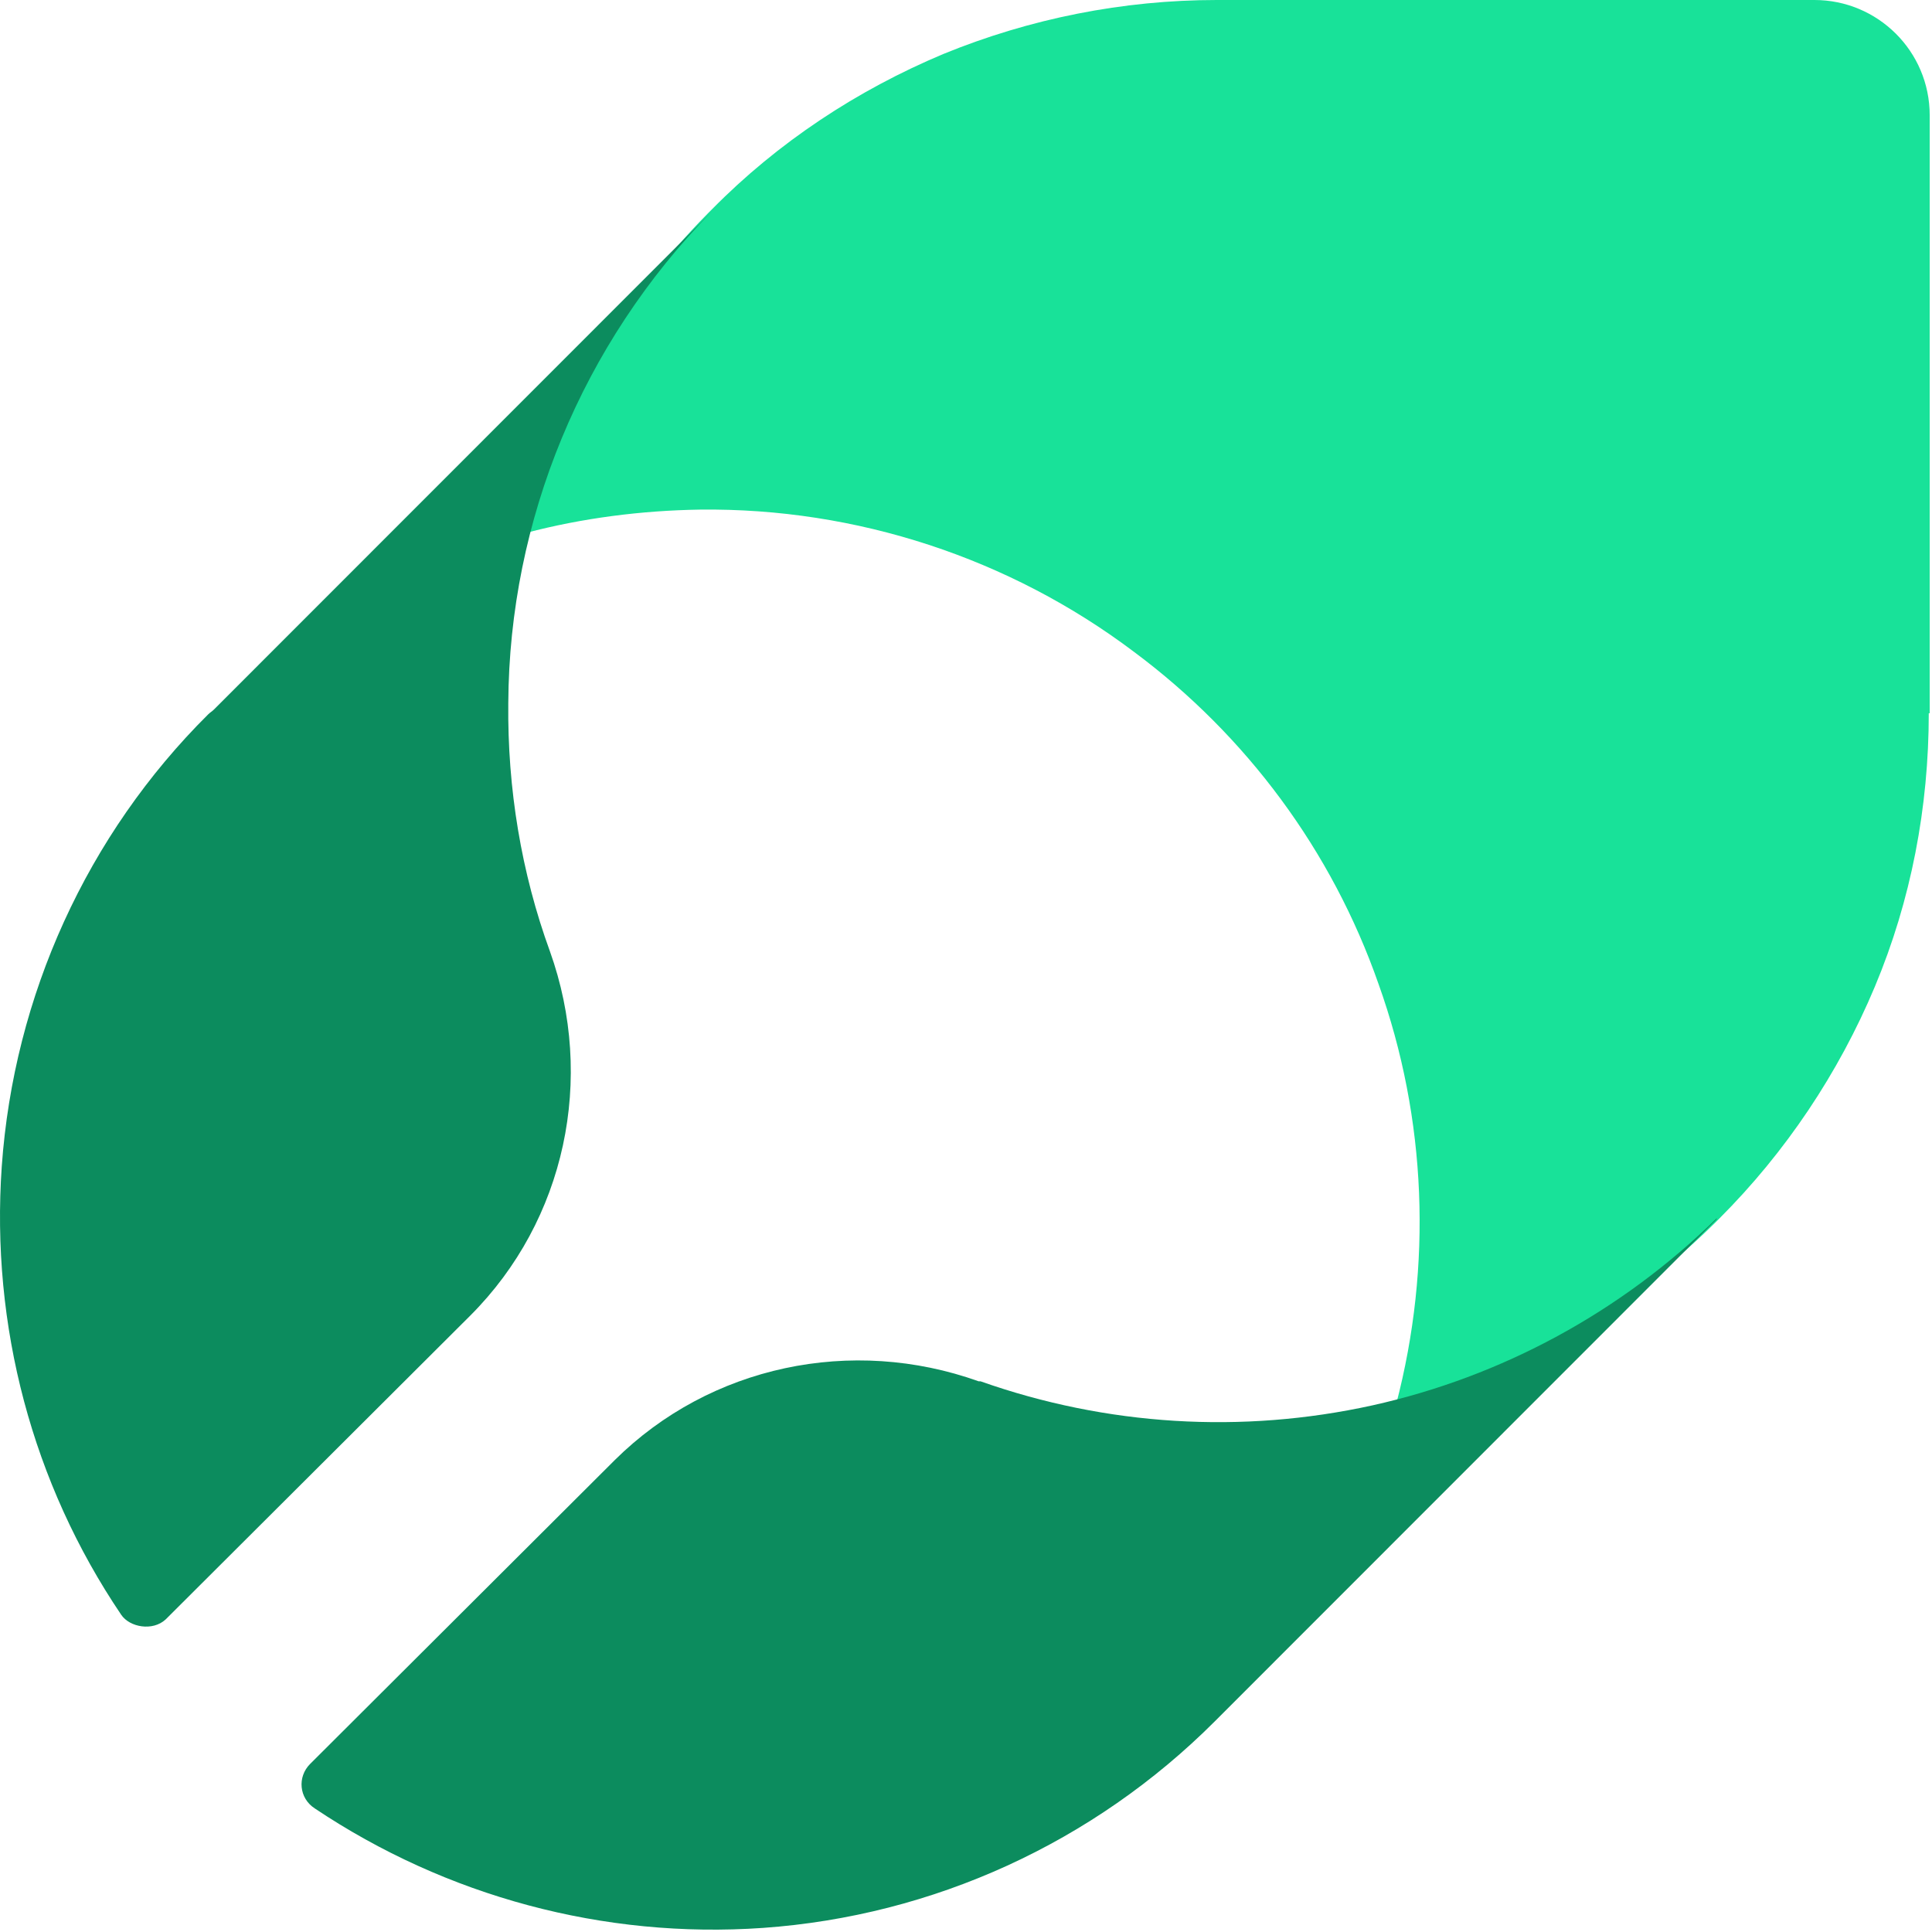
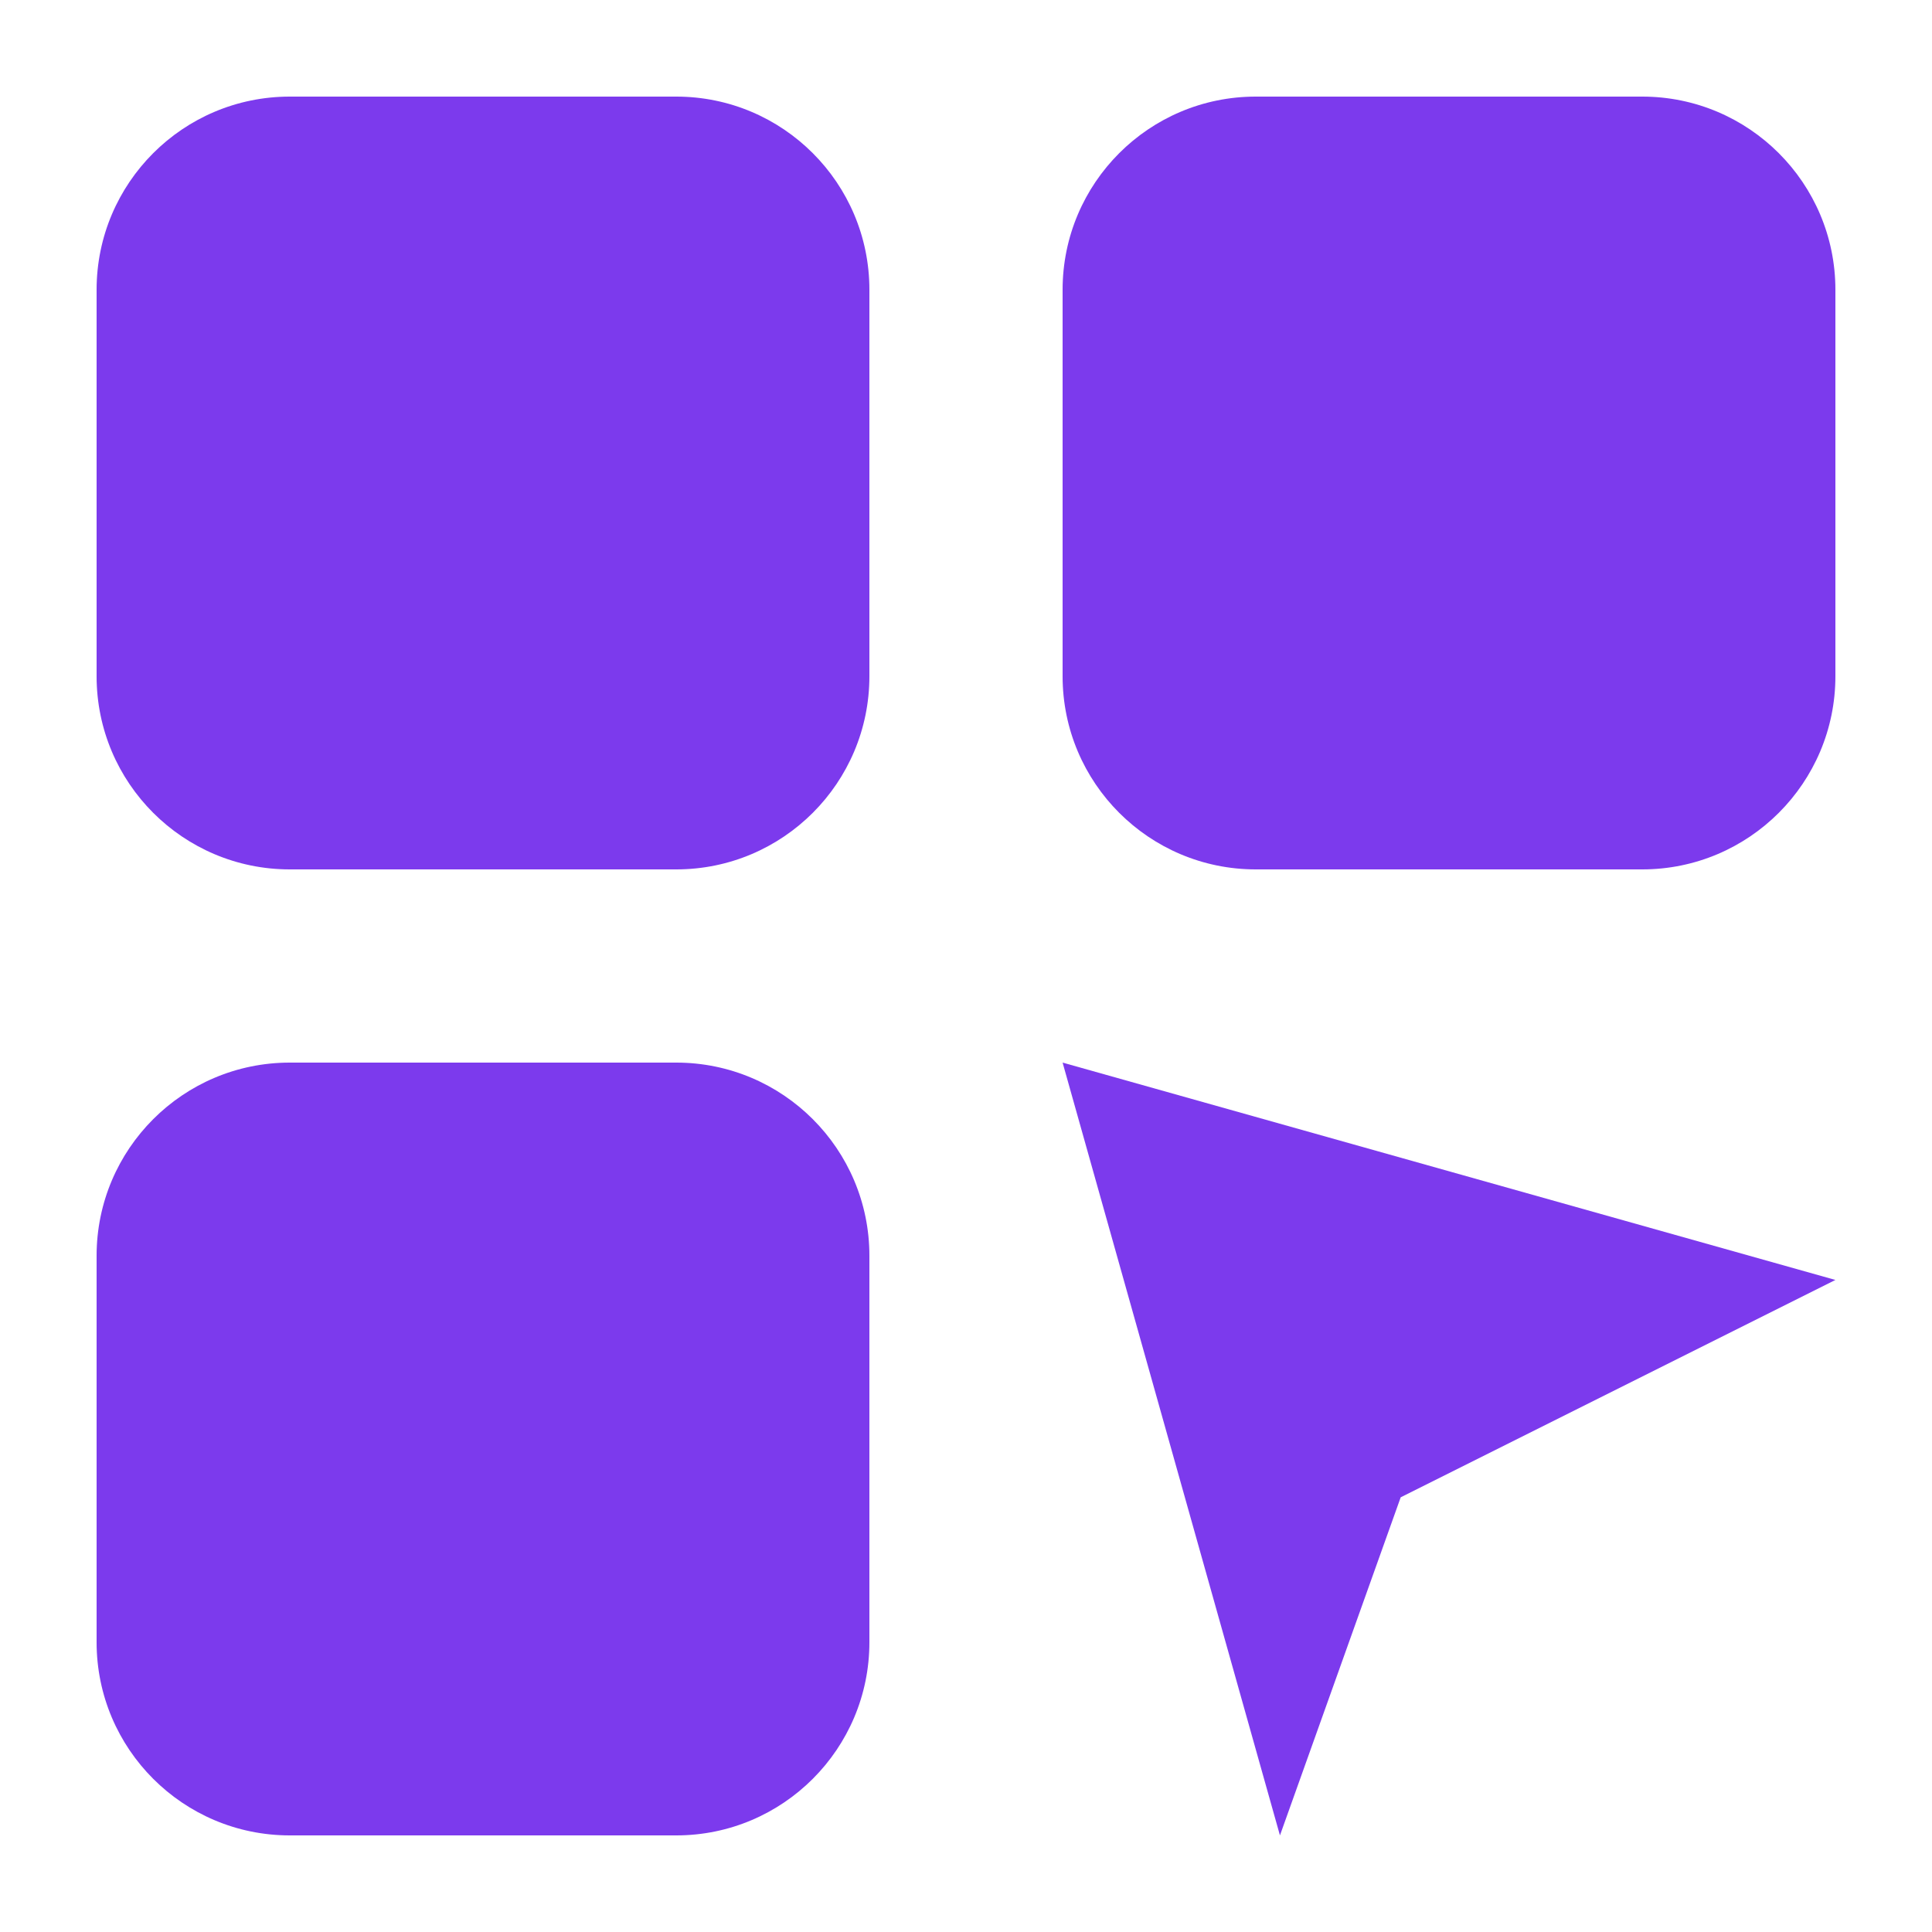
- <svg xmlns="http://www.w3.org/2000/svg" width="502" height="502" viewBox="0 0 502 502" fill="none">
-   <path d="M501.402 185.33V29.962C501.402 13.29 487.876 0 471.453 0H316.156C291.763 0 267.611 4.832 245.15 14.014C222.689 23.438 202.16 36.969 185.012 54.367L183.804 55.575C161.101 78.53 144.92 107.042 136.708 138.454C151.441 134.588 166.656 132.655 181.871 132.413C222.447 131.93 262.298 144.978 294.661 169.383C323.885 191.13 346.104 221.092 358.18 255.645C370.739 290.681 372.188 328.859 362.769 364.862C393.925 356.647 422.666 340.457 445.611 317.744L446.818 316.536C463.966 299.38 477.732 278.841 487.151 256.37C496.571 233.898 501.16 209.735 501.16 185.33H501.402Z" fill="#18E299" />
-   <path d="M132.071 182.706C132.312 135.044 151.32 89.307 184.764 55.125L55.557 184.391C55.076 184.873 54.594 185.113 54.113 185.595C22.593 216.888 3.586 258.774 0.458 303.066C-2.43 344.47 8.397 385.392 31.496 419.575C33.699 422.835 39.677 423.907 43.046 420.778L122.206 341.822C146.989 317.028 154.689 280.198 142.899 247.219C135.44 226.758 131.831 204.852 132.071 182.706Z" fill="#0C8C5E" />
-   <path d="M446.067 316.547C421.284 340.86 390.245 357.71 356.56 365.172C322.634 372.635 287.506 370.468 254.783 358.914C254.783 358.914 254.542 358.914 254.301 358.914C221.338 347.118 184.525 354.821 159.742 379.375L80.581 458.331C77.212 461.701 77.694 467.238 81.784 469.885C115.95 492.754 156.855 503.827 198.24 500.938C242.512 497.809 284.137 478.792 315.656 447.258L316.859 446.054L446.067 316.788V316.547Z" fill="#0C8C5E" />
+ <svg xmlns="http://www.w3.org/2000/svg" width="32" height="32" viewBox="0 0 40 40" fill="none">
+   <rect x="2" y="2" width="16" height="16" rx="4" fill="#7C3AED" />
+   <rect x="22" y="2" width="16" height="16" rx="4" fill="#7C3AED" />
+   <rect x="2" y="22" width="16" height="16" rx="4" fill="#7C3AED" />
+   <path d="M22 22L38 26.5L29 31L26.5 38L22 22Z" fill="#7C3AED" />
</svg>
